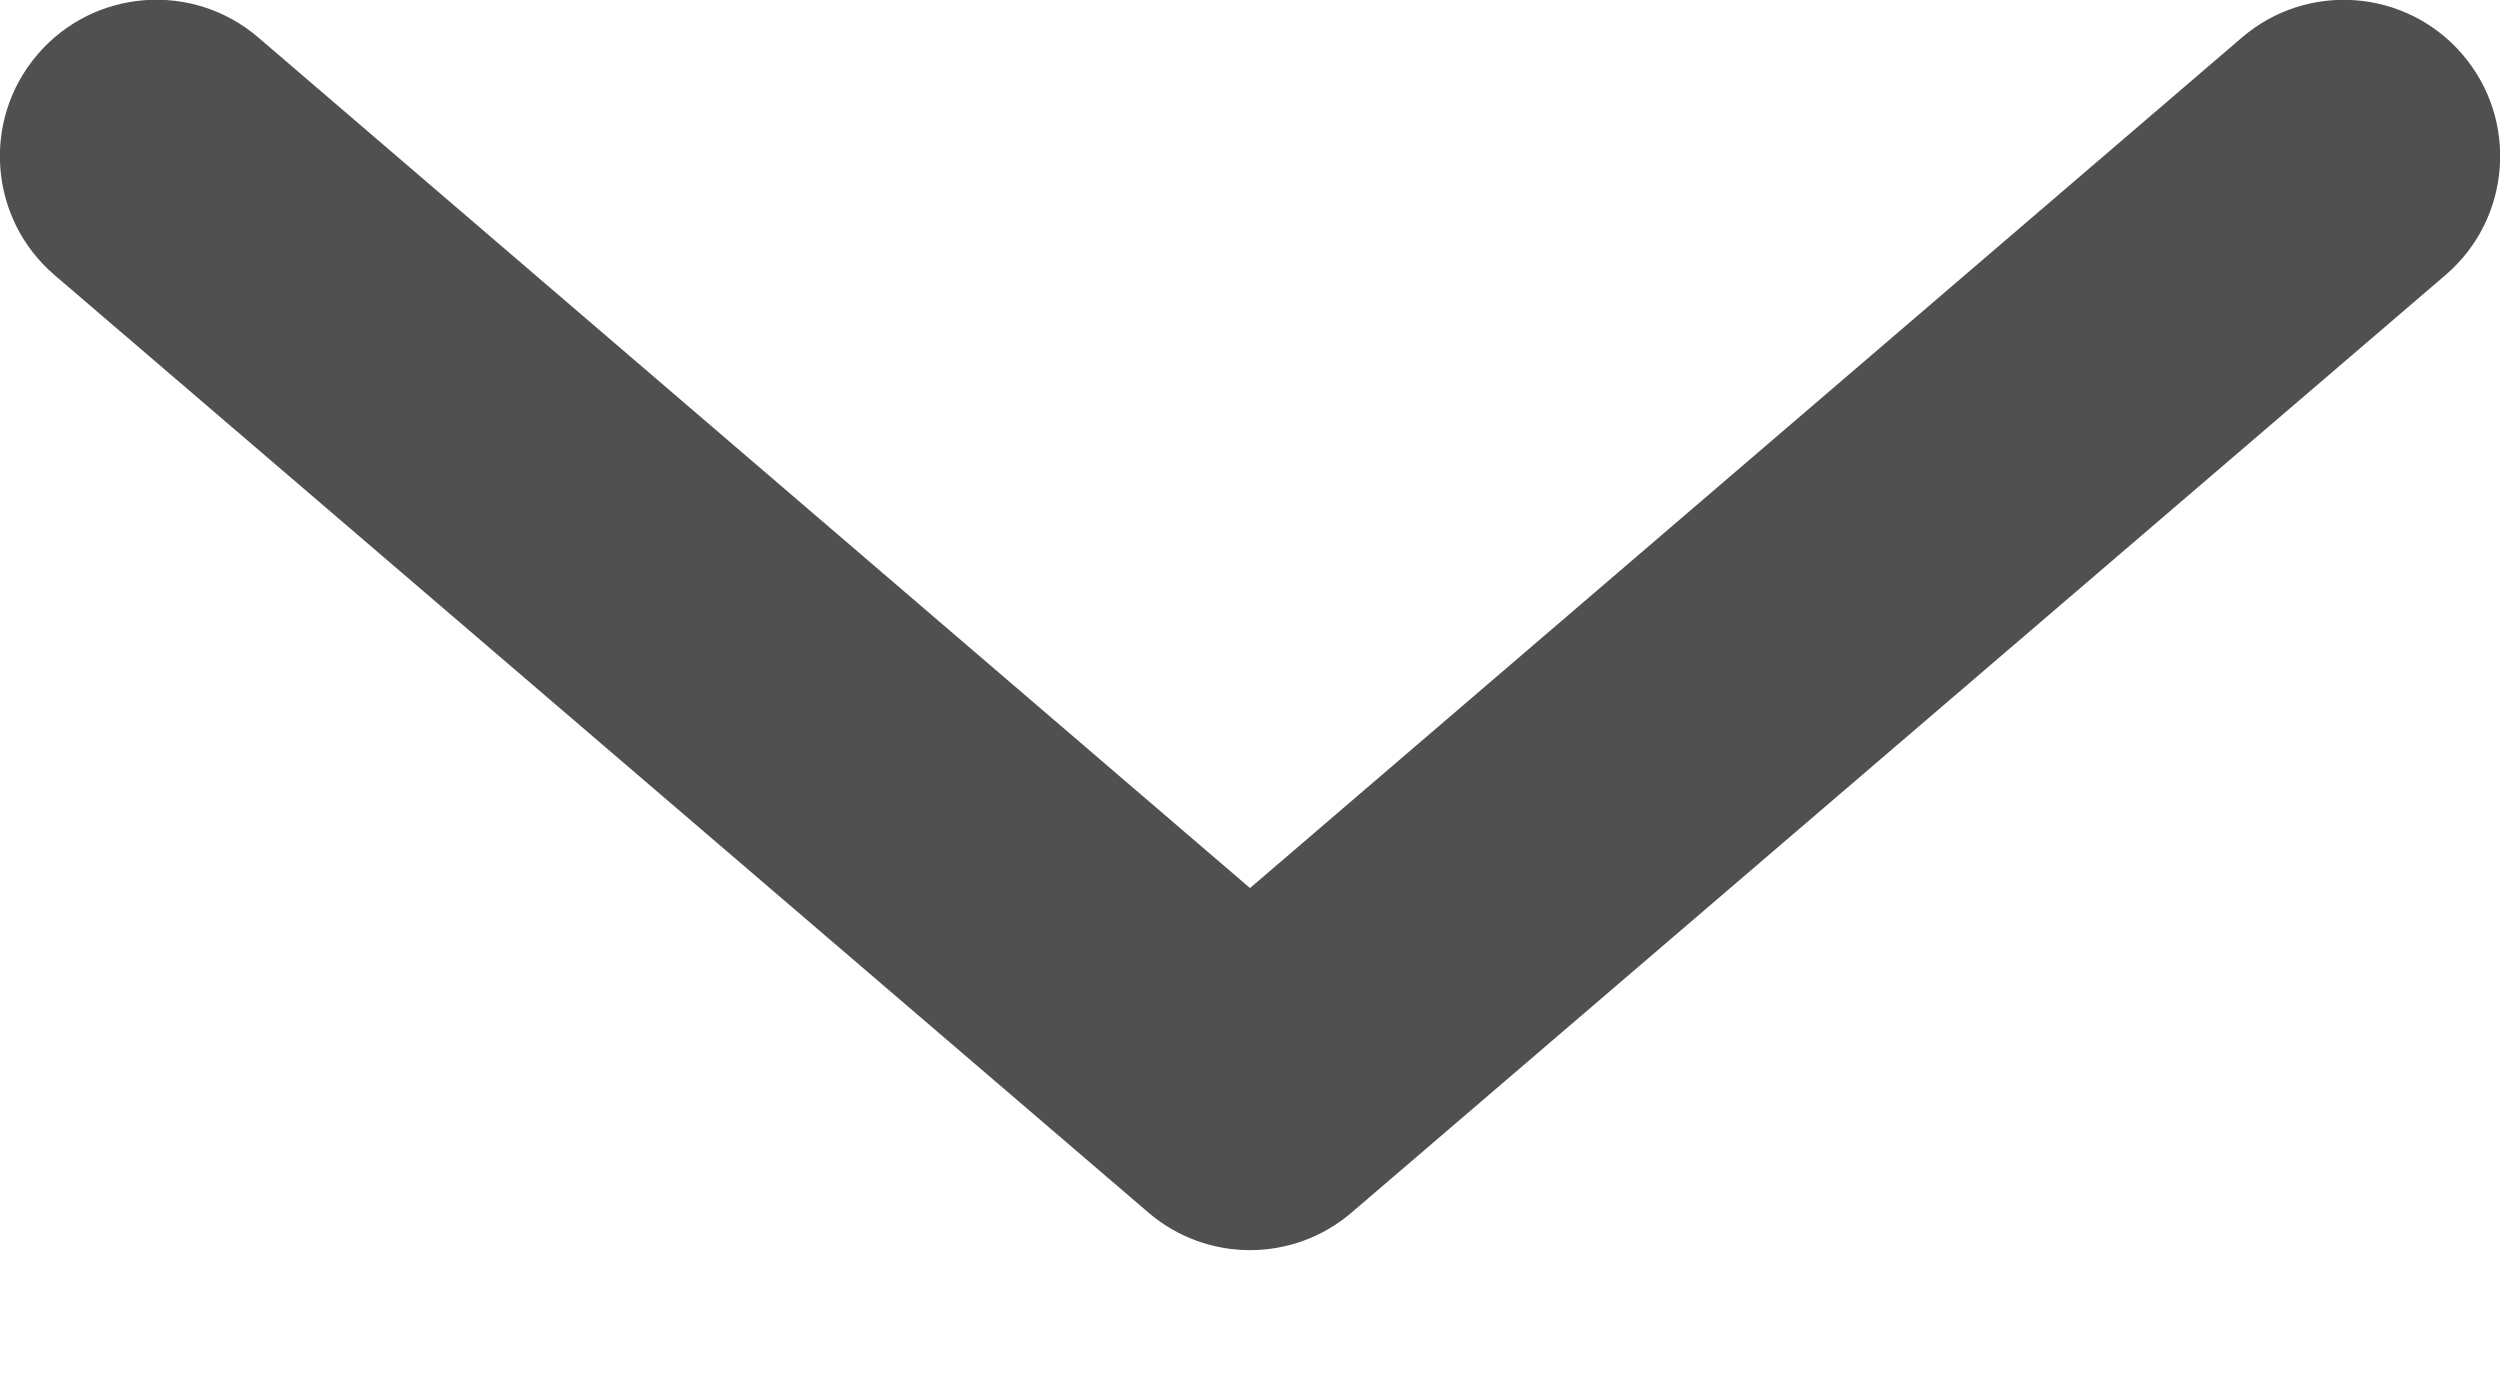
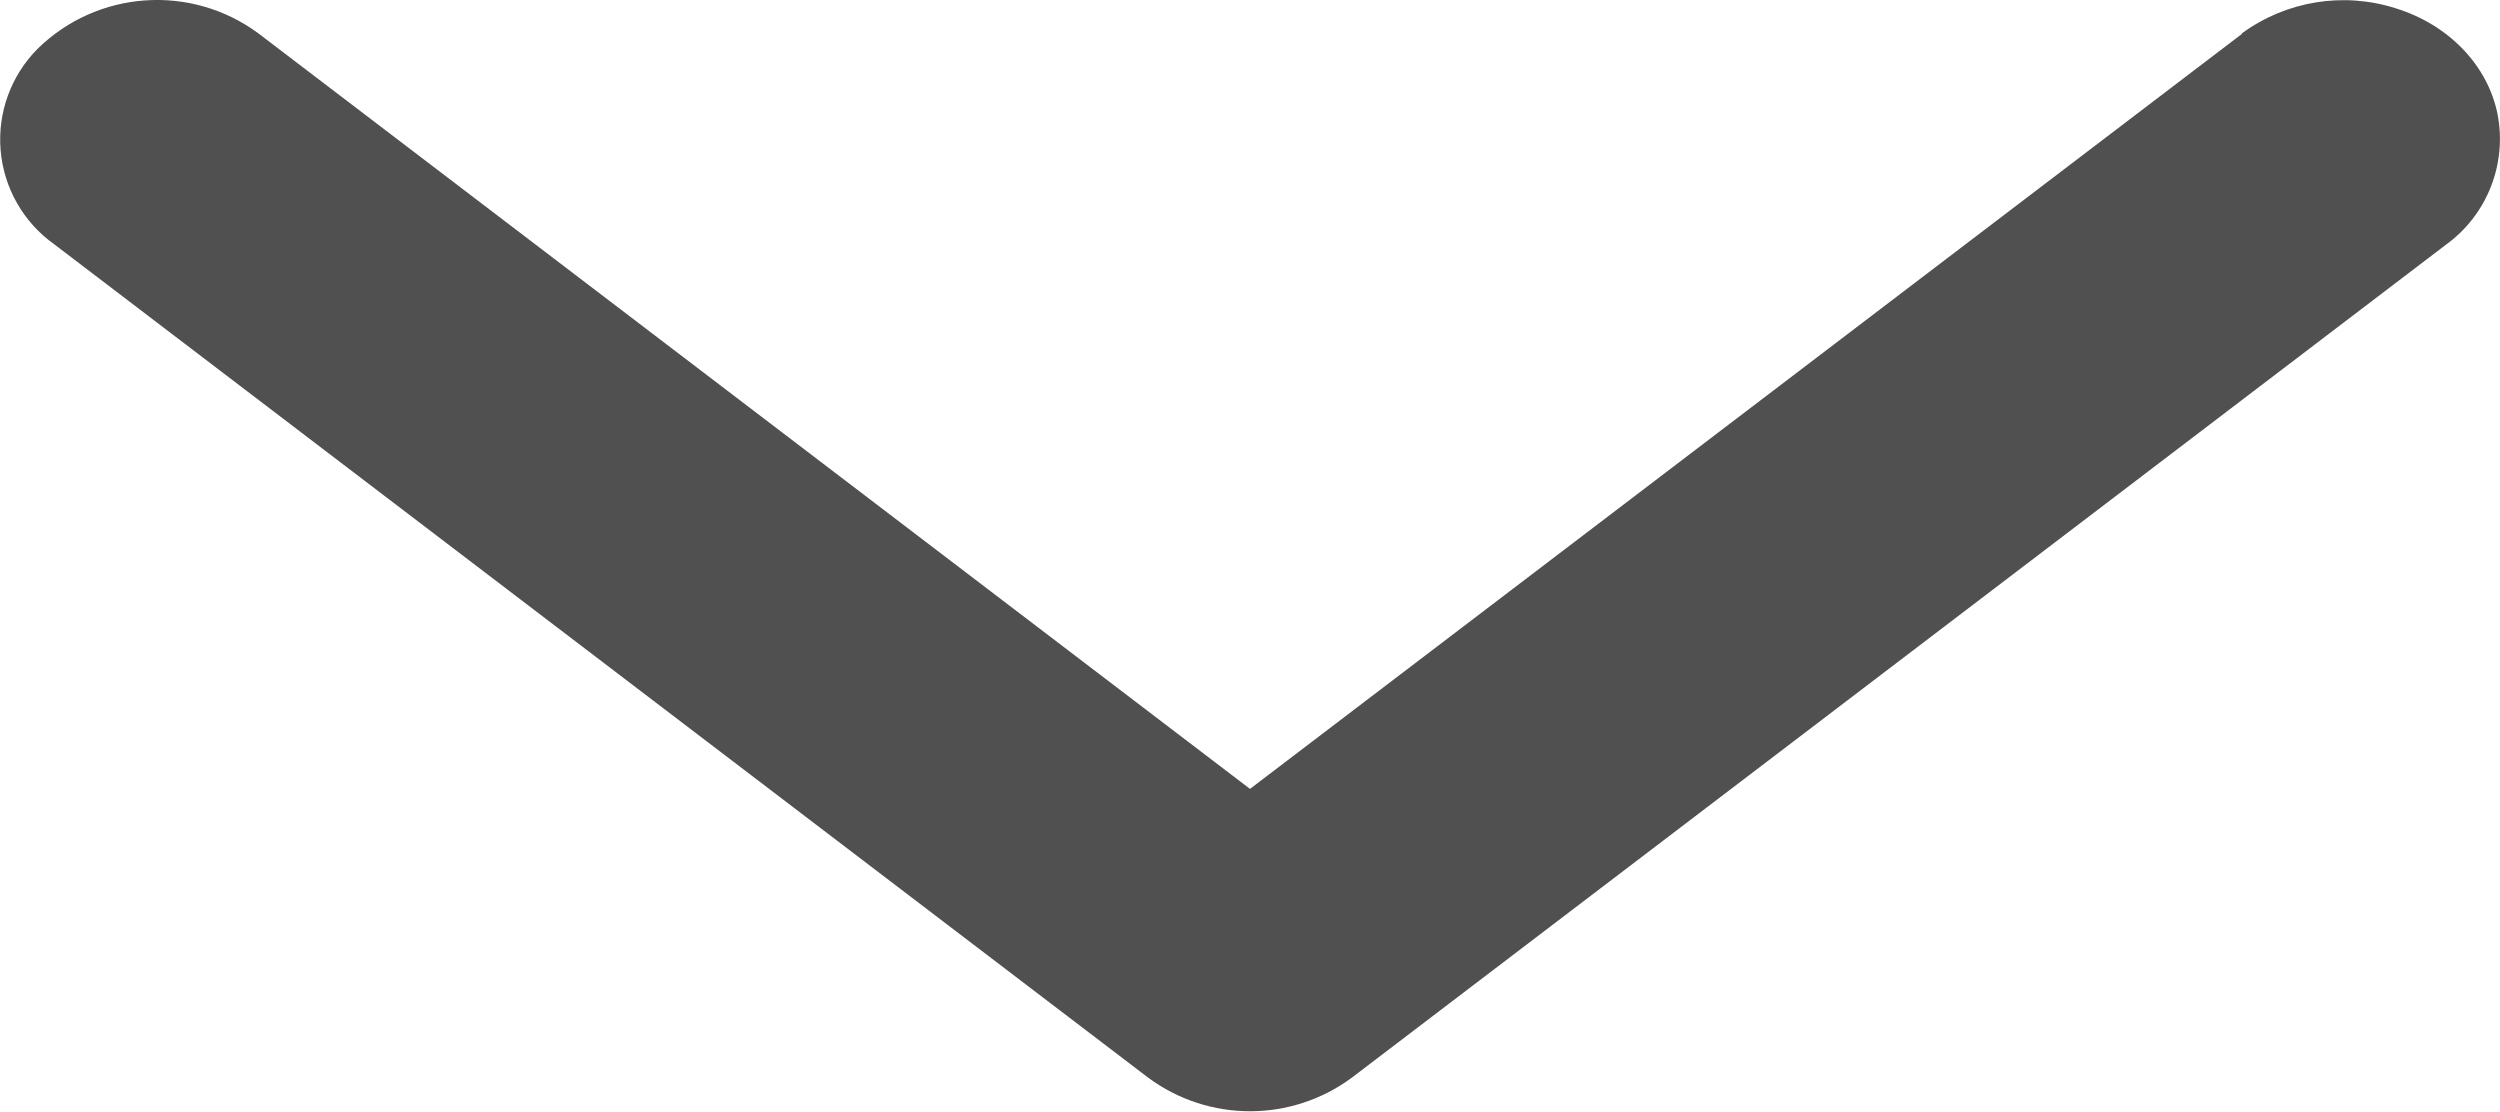
- <svg xmlns="http://www.w3.org/2000/svg" width="9" height="5">
-   <path d="M8.071.135a.562.562 0 1 1 .733.855L4.866 4.365a.562.562 0 0 1-.732 0L.196.99A.562.562 0 1 1 .93.135L4.5 3.197 8.071.135z" fill="#505050" fill-rule="evenodd" />
+ <svg xmlns="http://www.w3.org/2000/svg" width="9" height="4">
+   <path d="M8.071.12A.619.619 0 018.625.03c.19.059.33.204.366.38a.47.47 0 01-.187.472L4.866 3.88a.616.616 0 01-.732 0L.196.88a.463.463 0 01-.06-.705A.614.614 0 01.93.12L4.5 2.84 8.071.122z" fill="#505050" fill-rule="evenodd" />
</svg>
